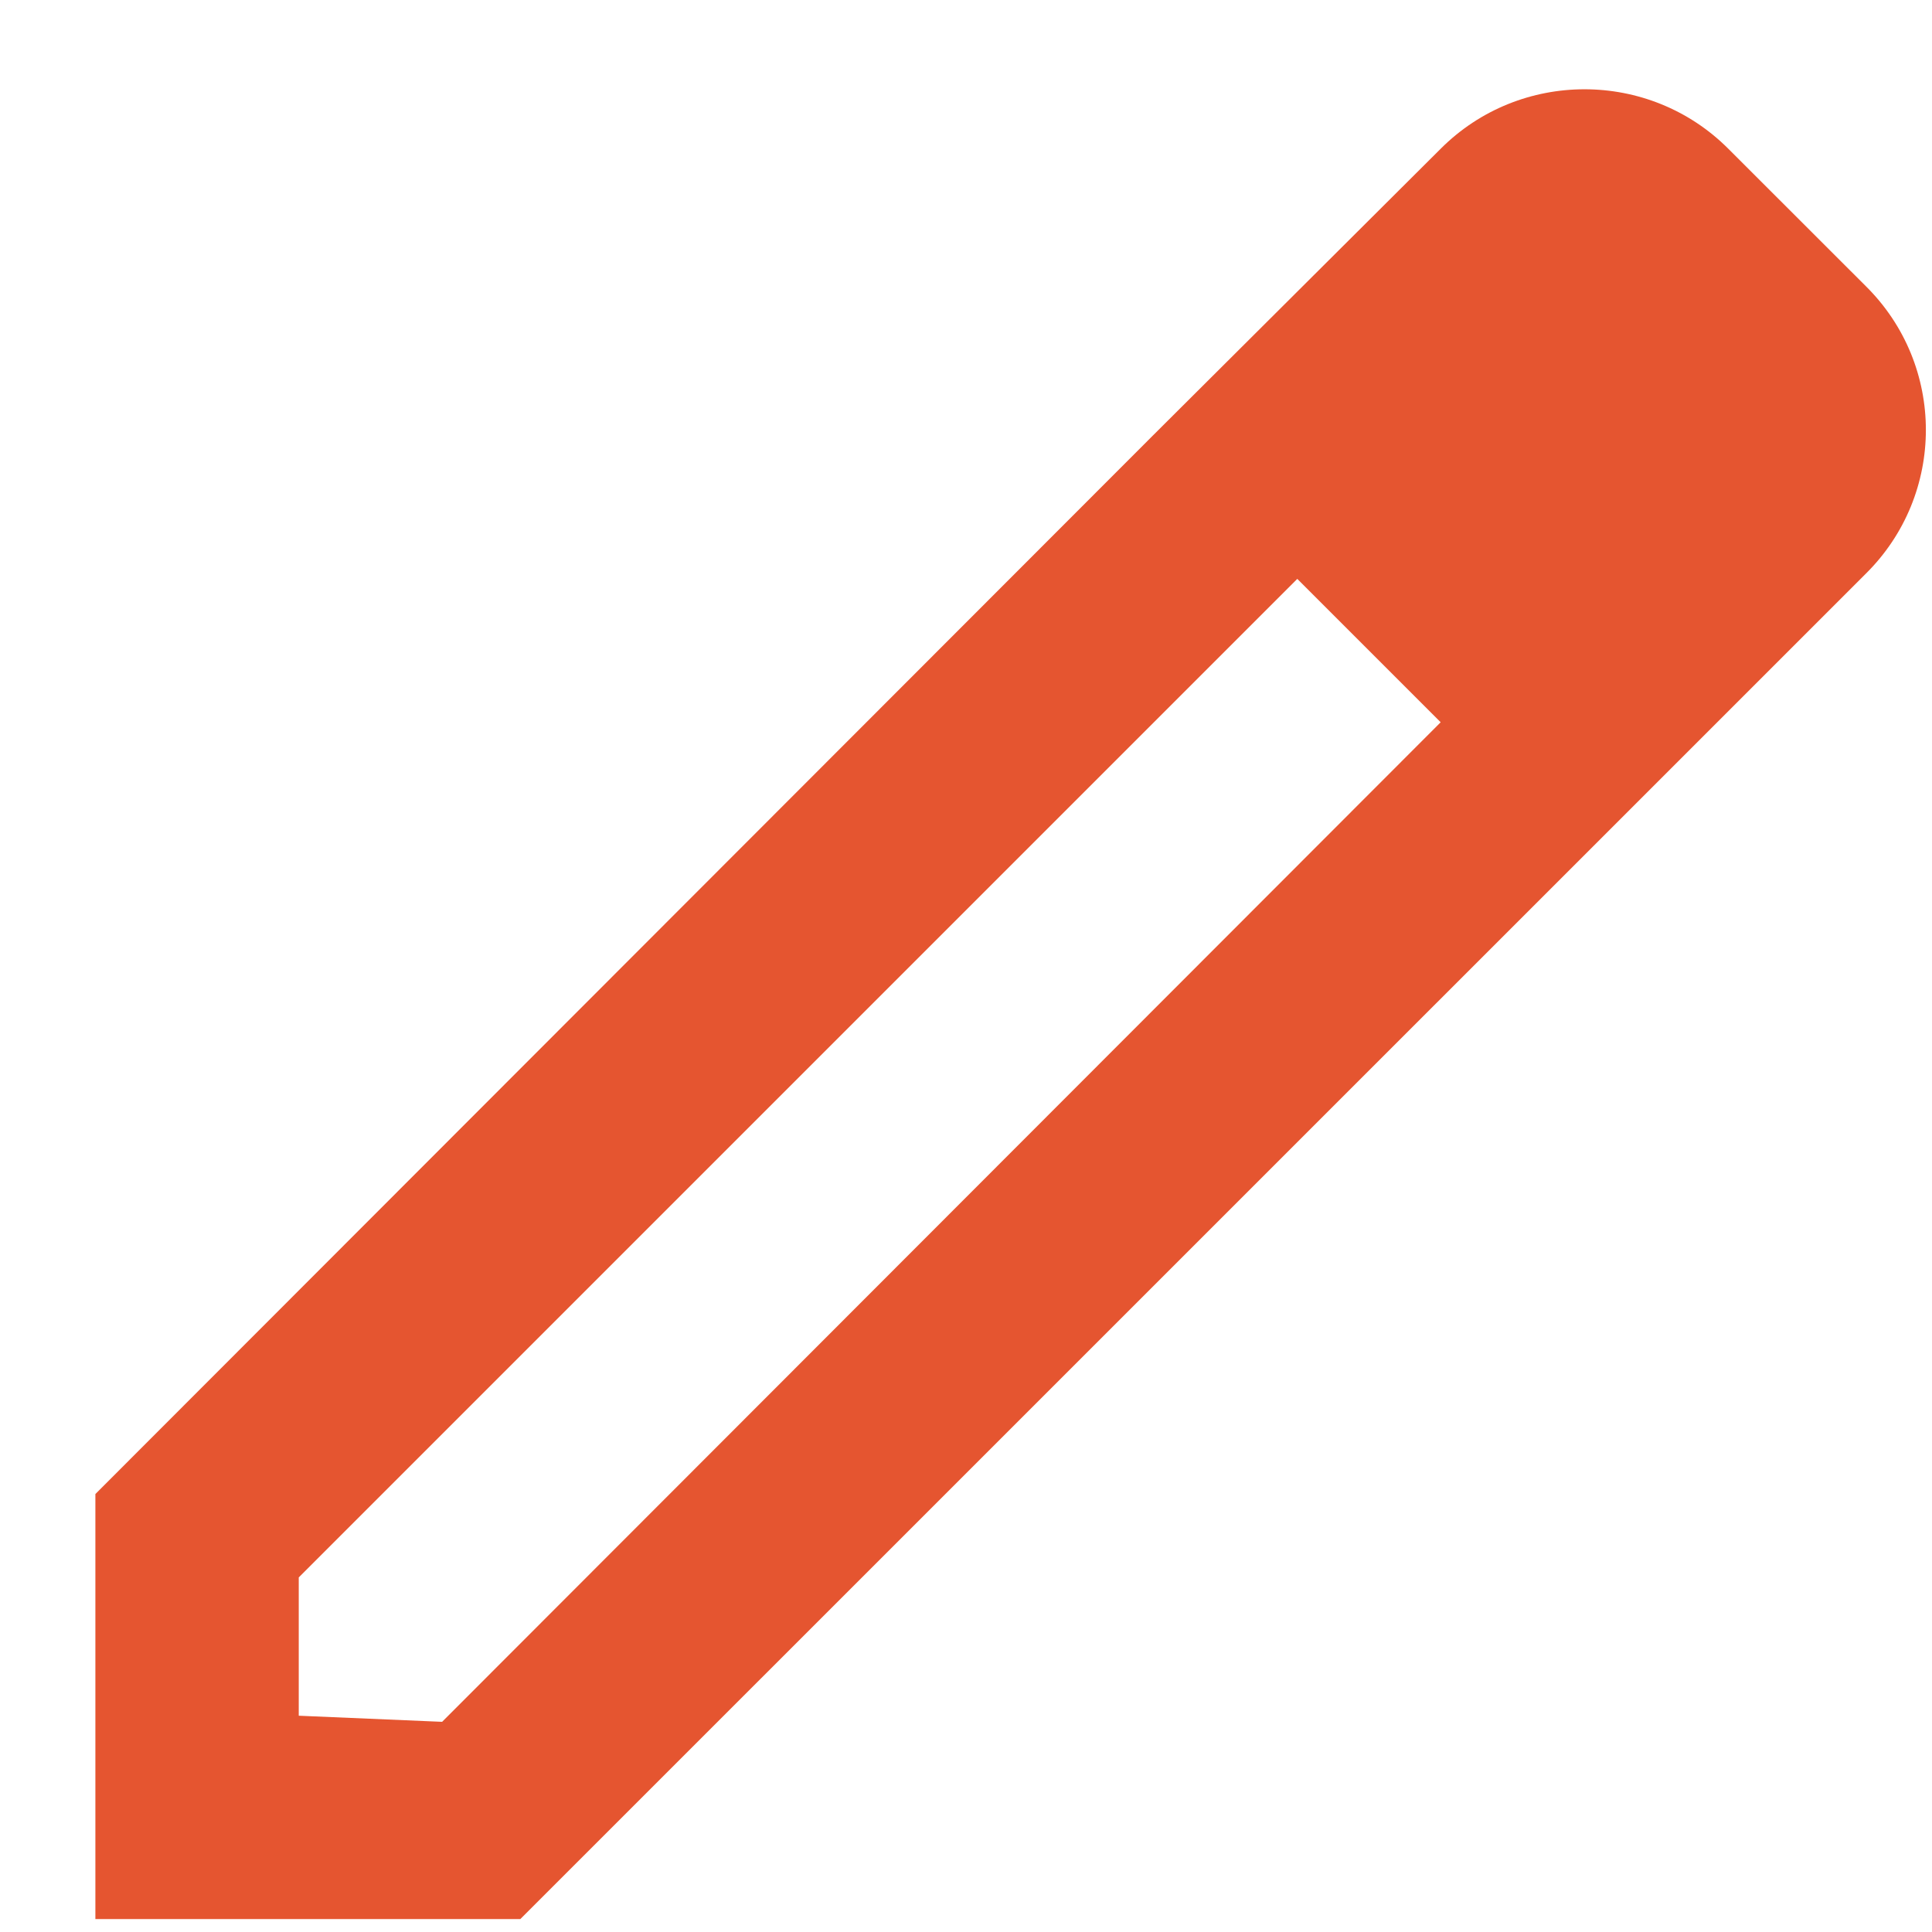
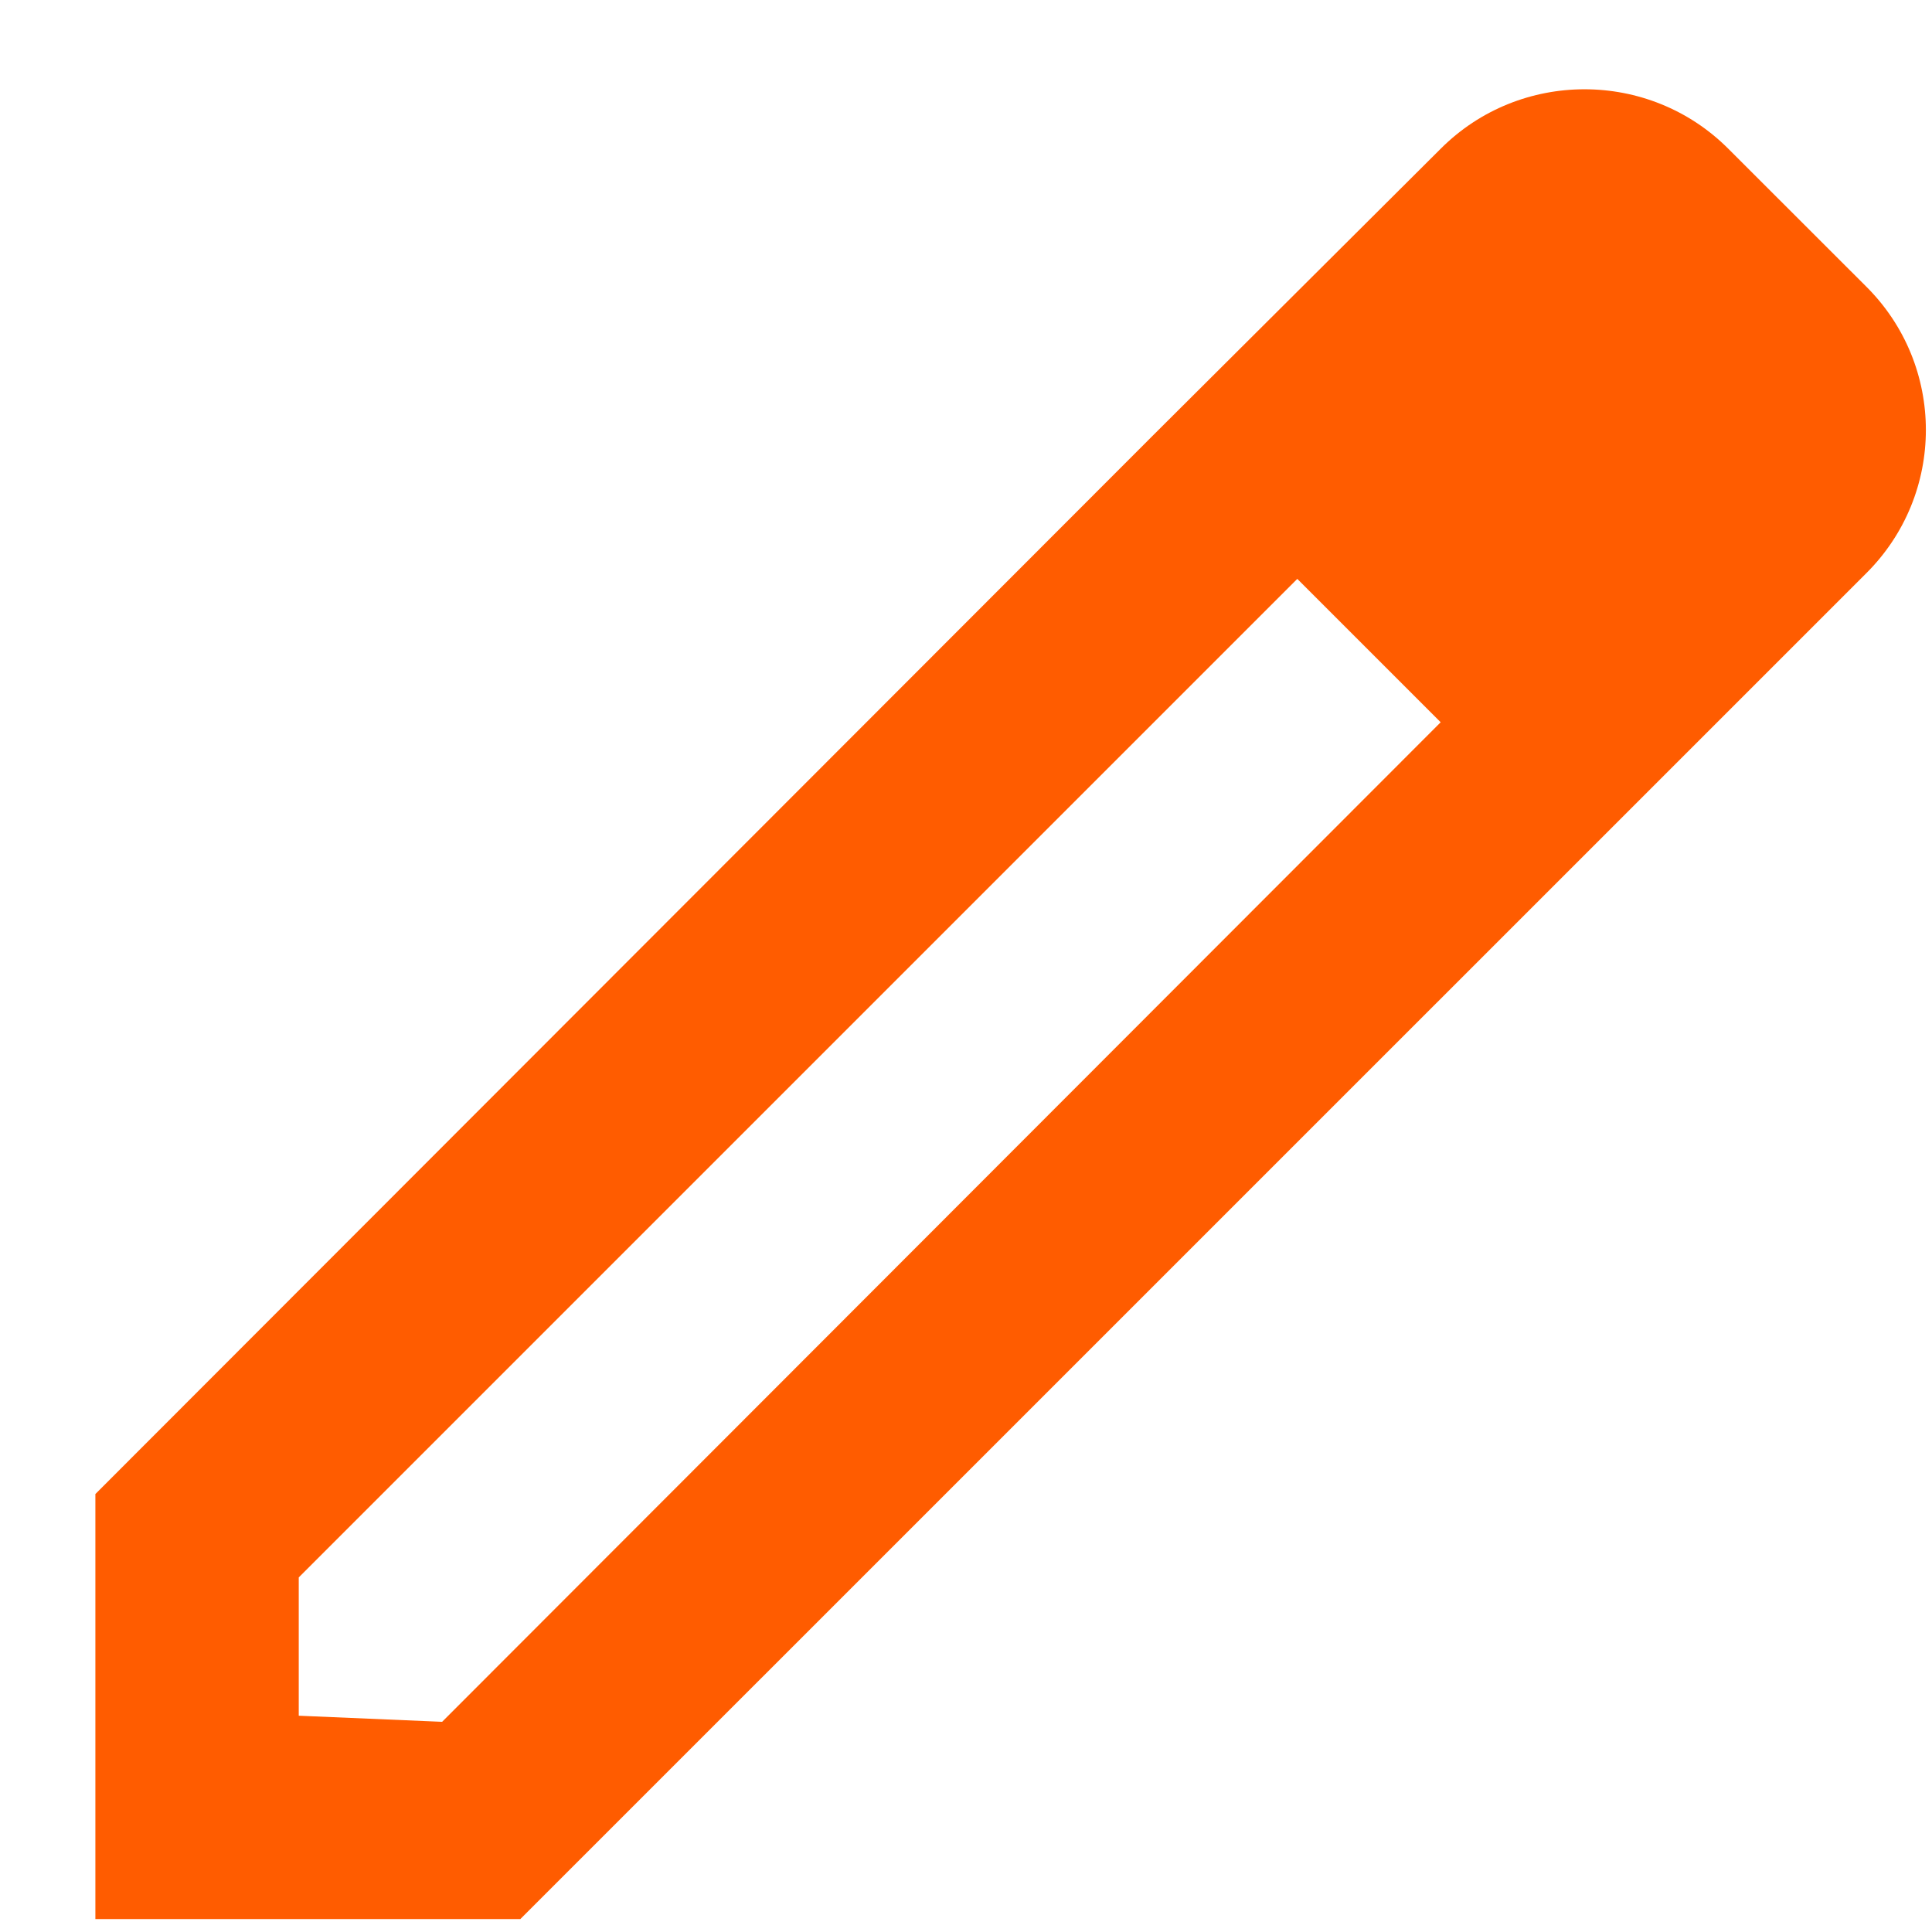
<svg xmlns="http://www.w3.org/2000/svg" width="19" height="19" viewBox="0 0 19 19" fill="none">
-   <path fill-rule="evenodd" clip-rule="evenodd" d="M16.997 1.463L18.348 2.813C19.137 3.593 19.137 4.863 18.348 5.643L5.117 18.873H0.938V14.693L11.338 4.283L14.168 1.463C14.947 0.683 16.218 0.683 16.997 1.463ZM2.938 16.873L4.348 16.933L14.168 7.103L12.758 5.693L2.938 15.513V16.873Z" fill="#E55530" />
+   <path fill-rule="evenodd" clip-rule="evenodd" d="M16.997 1.463L18.348 2.813C19.137 3.593 19.137 4.863 18.348 5.643L5.117 18.873H0.938V14.693L11.338 4.283L14.168 1.463C14.947 0.683 16.218 0.683 16.997 1.463ZM2.938 16.873L4.348 16.933L14.168 7.103L12.758 5.693L2.938 15.513V16.873Z" fill="#ff5c00" />
</svg>
